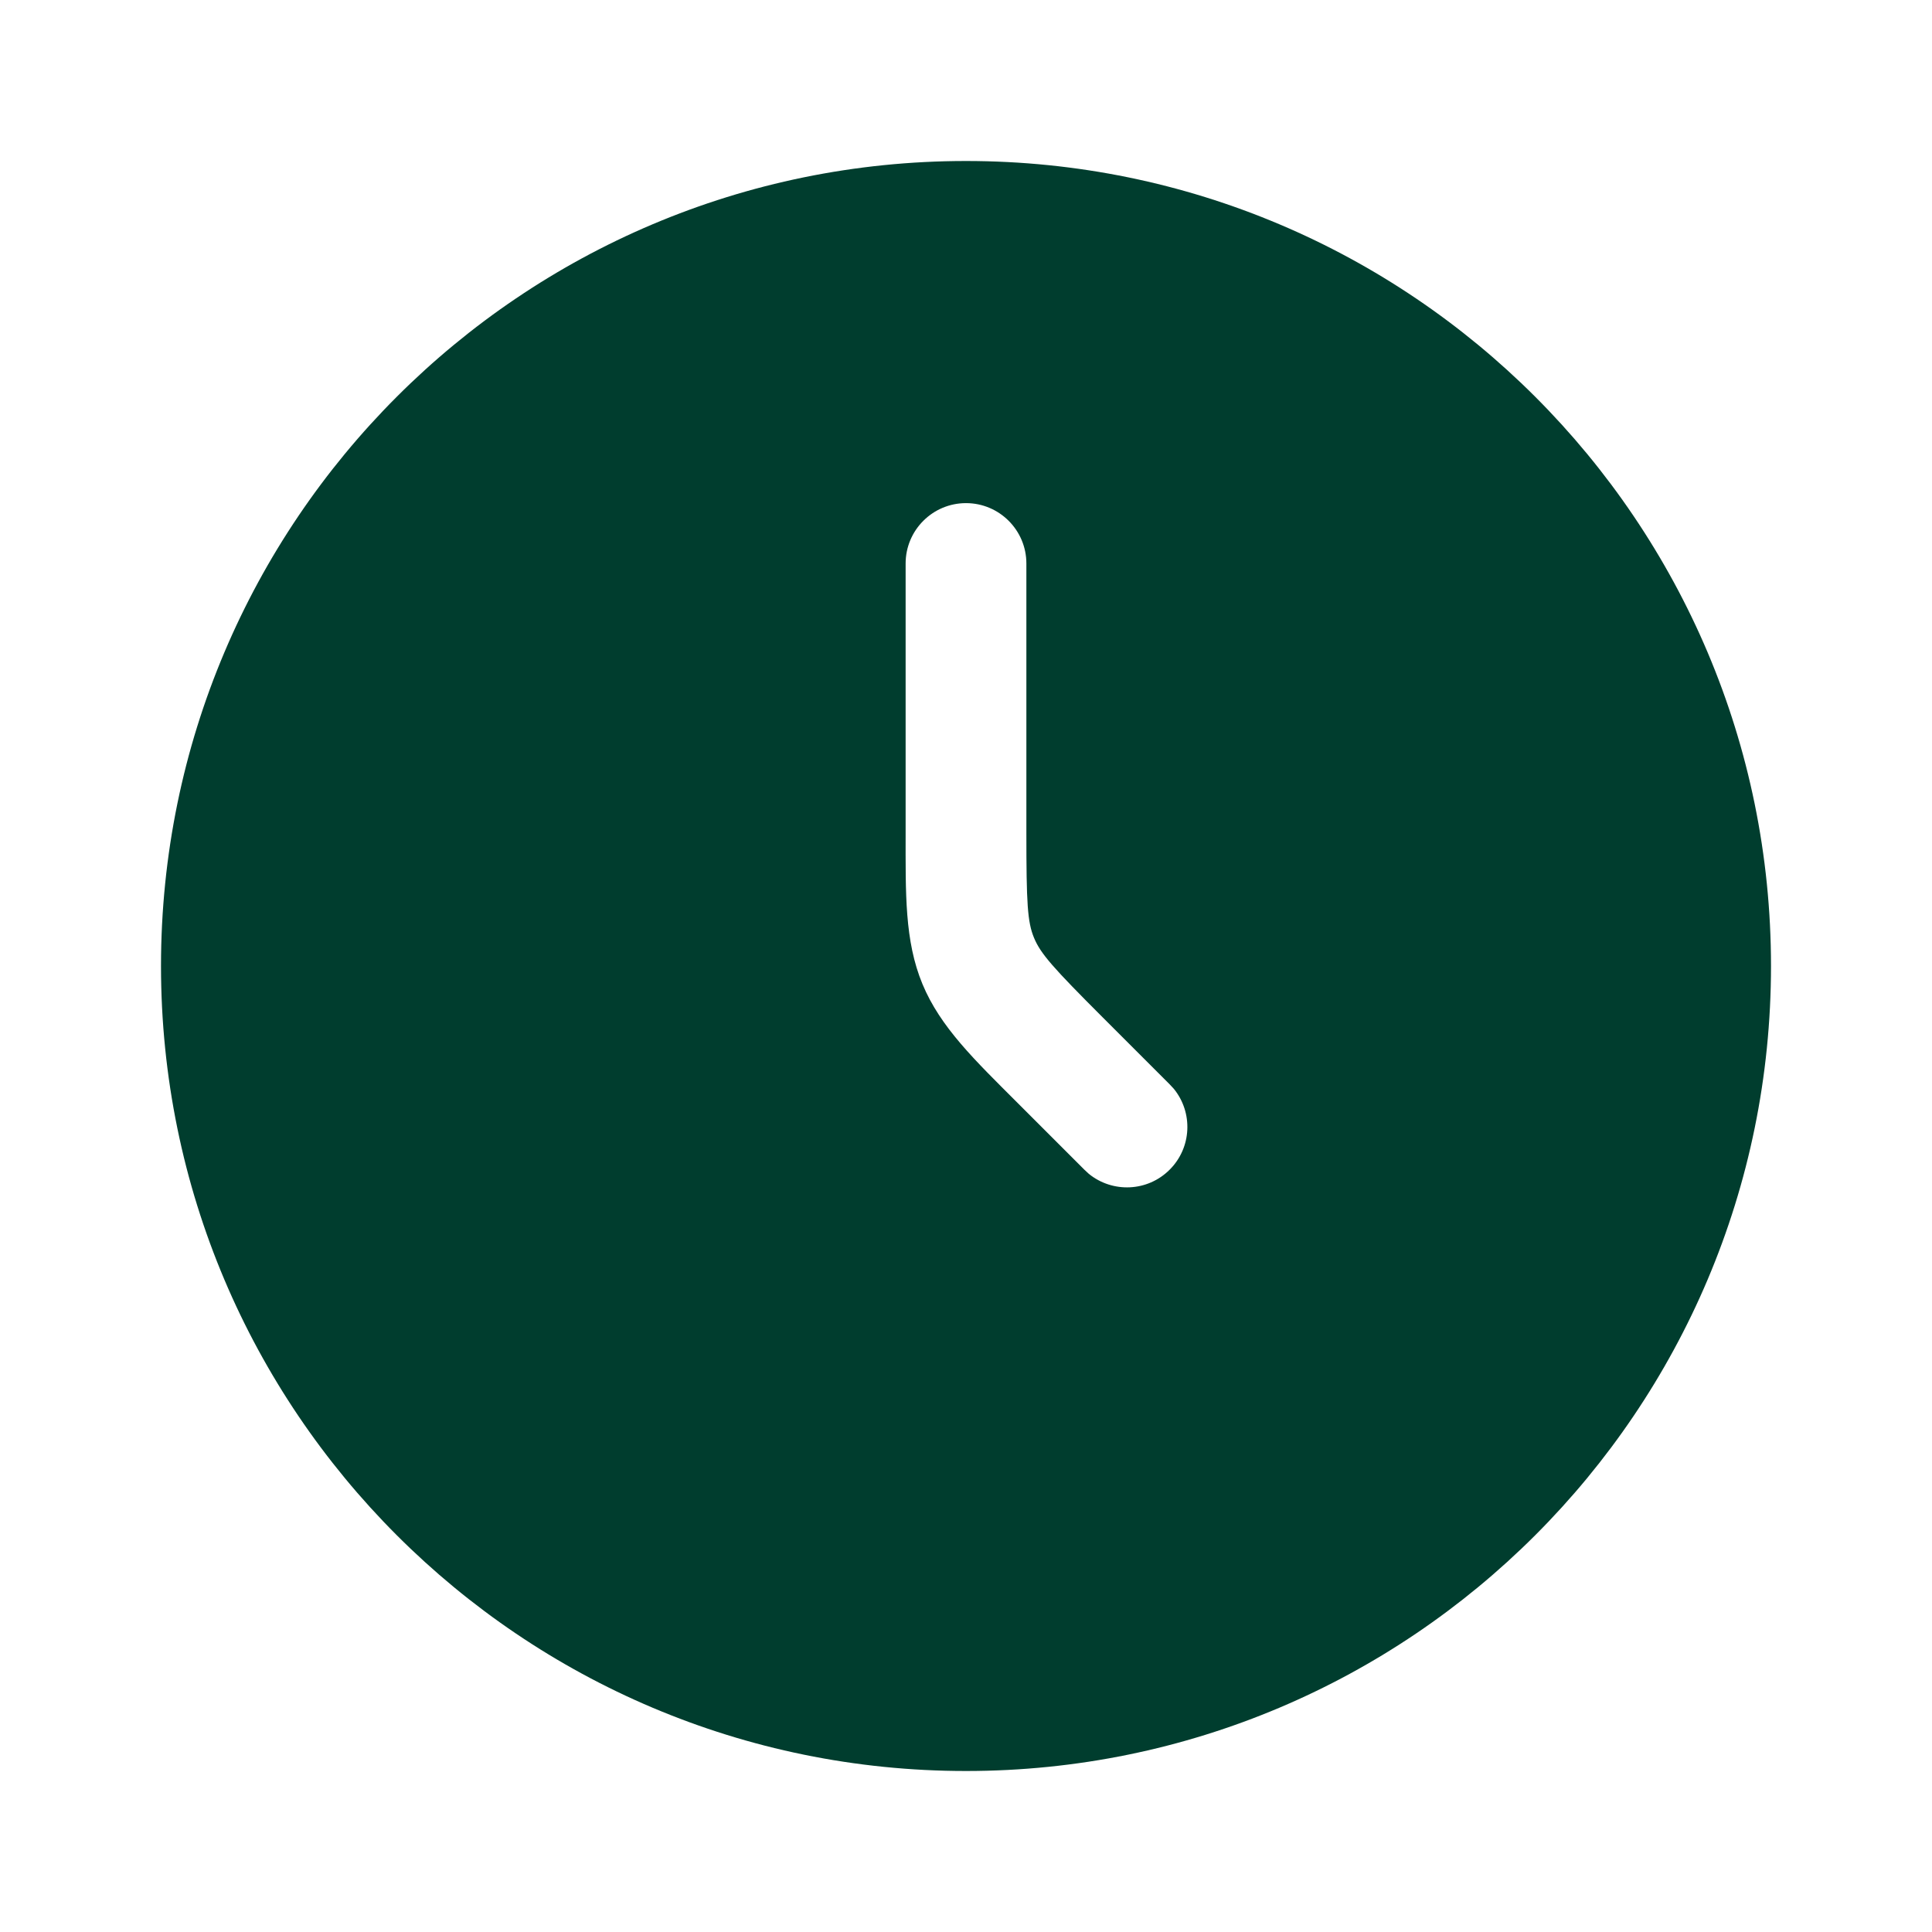
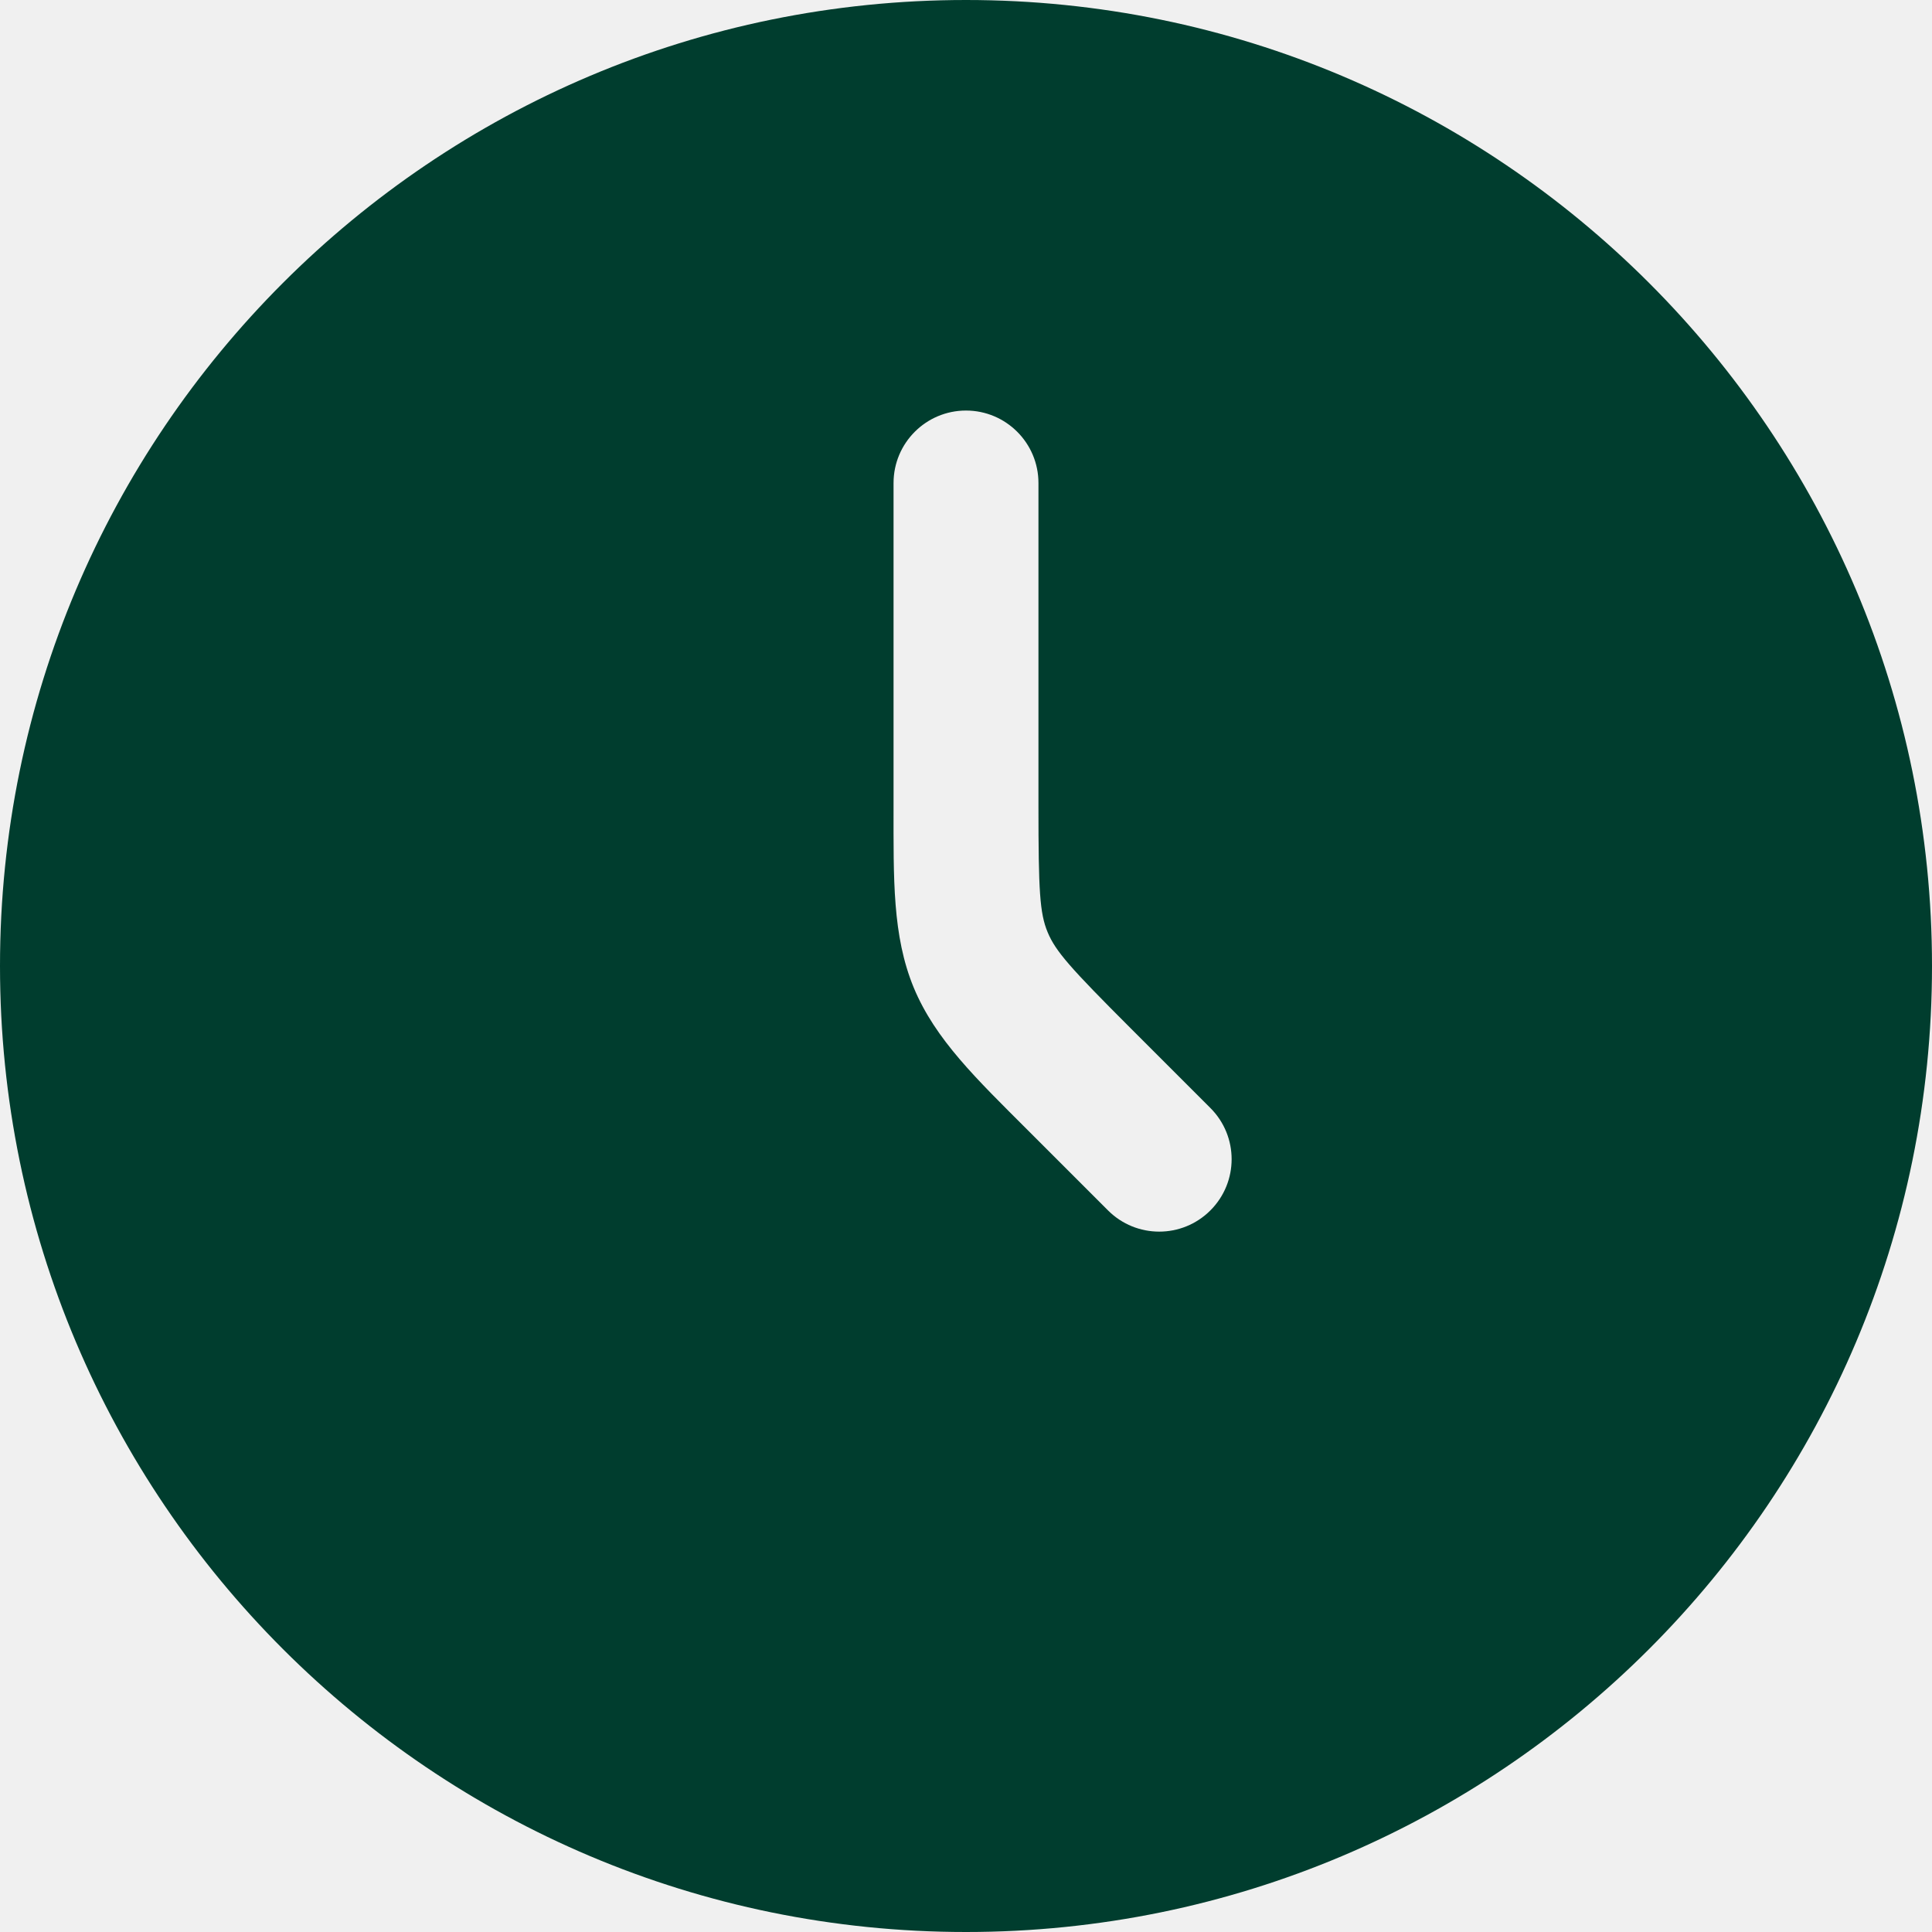
- <svg xmlns="http://www.w3.org/2000/svg" width="24" height="24" viewBox="0 0 24 24" fill="none">
-   <rect width="24" height="24" fill="white" />
-   <path d="M12 2C17.523 2 22 6.477 22 12C22 17.523 17.523 22 12 22C6.477 22 2 17.523 2 12C2 6.477 6.477 2 12 2ZM12 6.25C11.586 6.25 11.25 6.586 11.25 7V10.343C11.25 11.099 11.236 11.686 11.459 12.224C11.682 12.761 12.107 13.167 12.642 13.702L13.47 14.53L13.526 14.582C13.821 14.822 14.256 14.805 14.53 14.53C14.805 14.256 14.822 13.821 14.582 13.526L14.53 13.47L13.702 12.642C13.081 12.021 12.927 11.848 12.845 11.65C12.763 11.453 12.75 11.222 12.75 10.343V7C12.75 6.586 12.414 6.25 12 6.25Z" fill="#003D2E" />
+ <svg xmlns="http://www.w3.org/2000/svg" width="20" height="20" viewBox="0 0 20 20" fill="none">
+   <path d="M10 0C15.523 0 20 4.477 20 10C20 15.523 15.523 20 10 20C4.477 20 0 15.523 0 10C0 4.477 4.477 0 10 0ZM10 4.25C9.586 4.25 9.25 4.586 9.25 5V8.343C9.25 9.099 9.237 9.686 9.459 10.224C9.682 10.761 10.107 11.167 10.642 11.702L11.47 12.53C11.763 12.823 12.237 12.823 12.53 12.53C12.823 12.237 12.823 11.763 12.53 11.47L11.702 10.642C11.081 10.021 10.927 9.848 10.845 9.65C10.763 9.453 10.75 9.221 10.75 8.343V5C10.75 4.586 10.414 4.25 10 4.25Z" fill="#003D2E" />
</svg>
